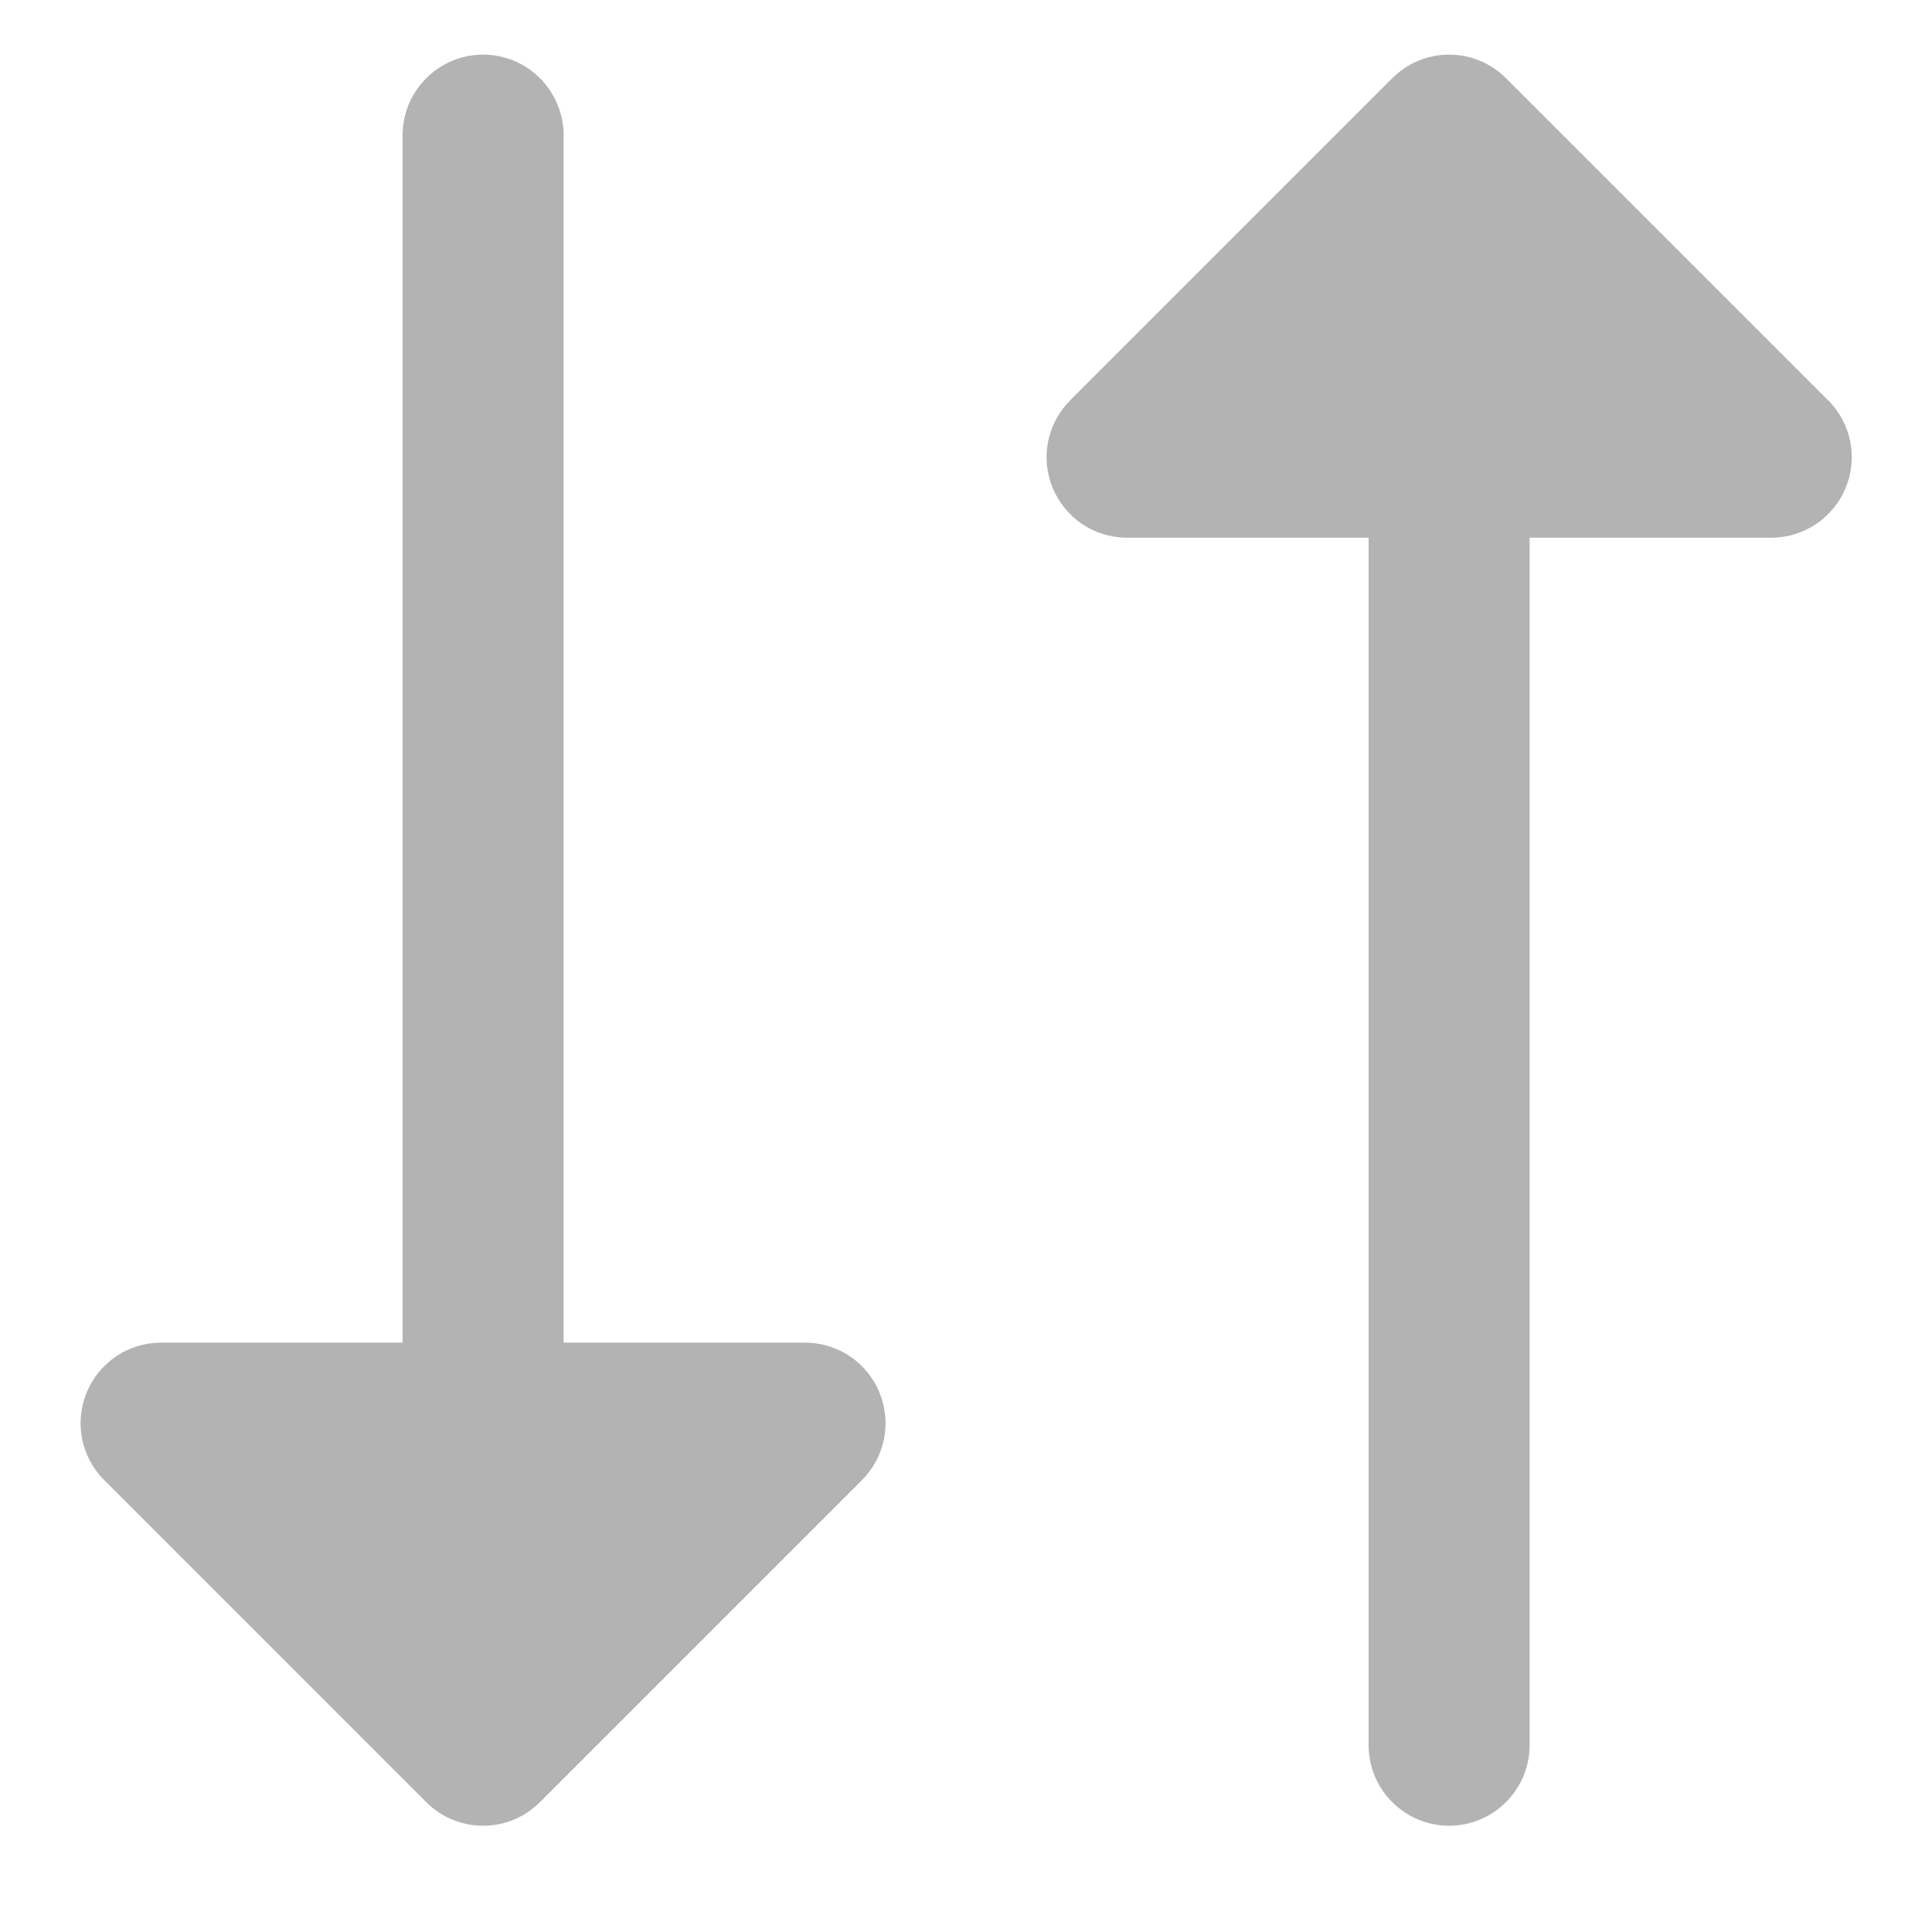
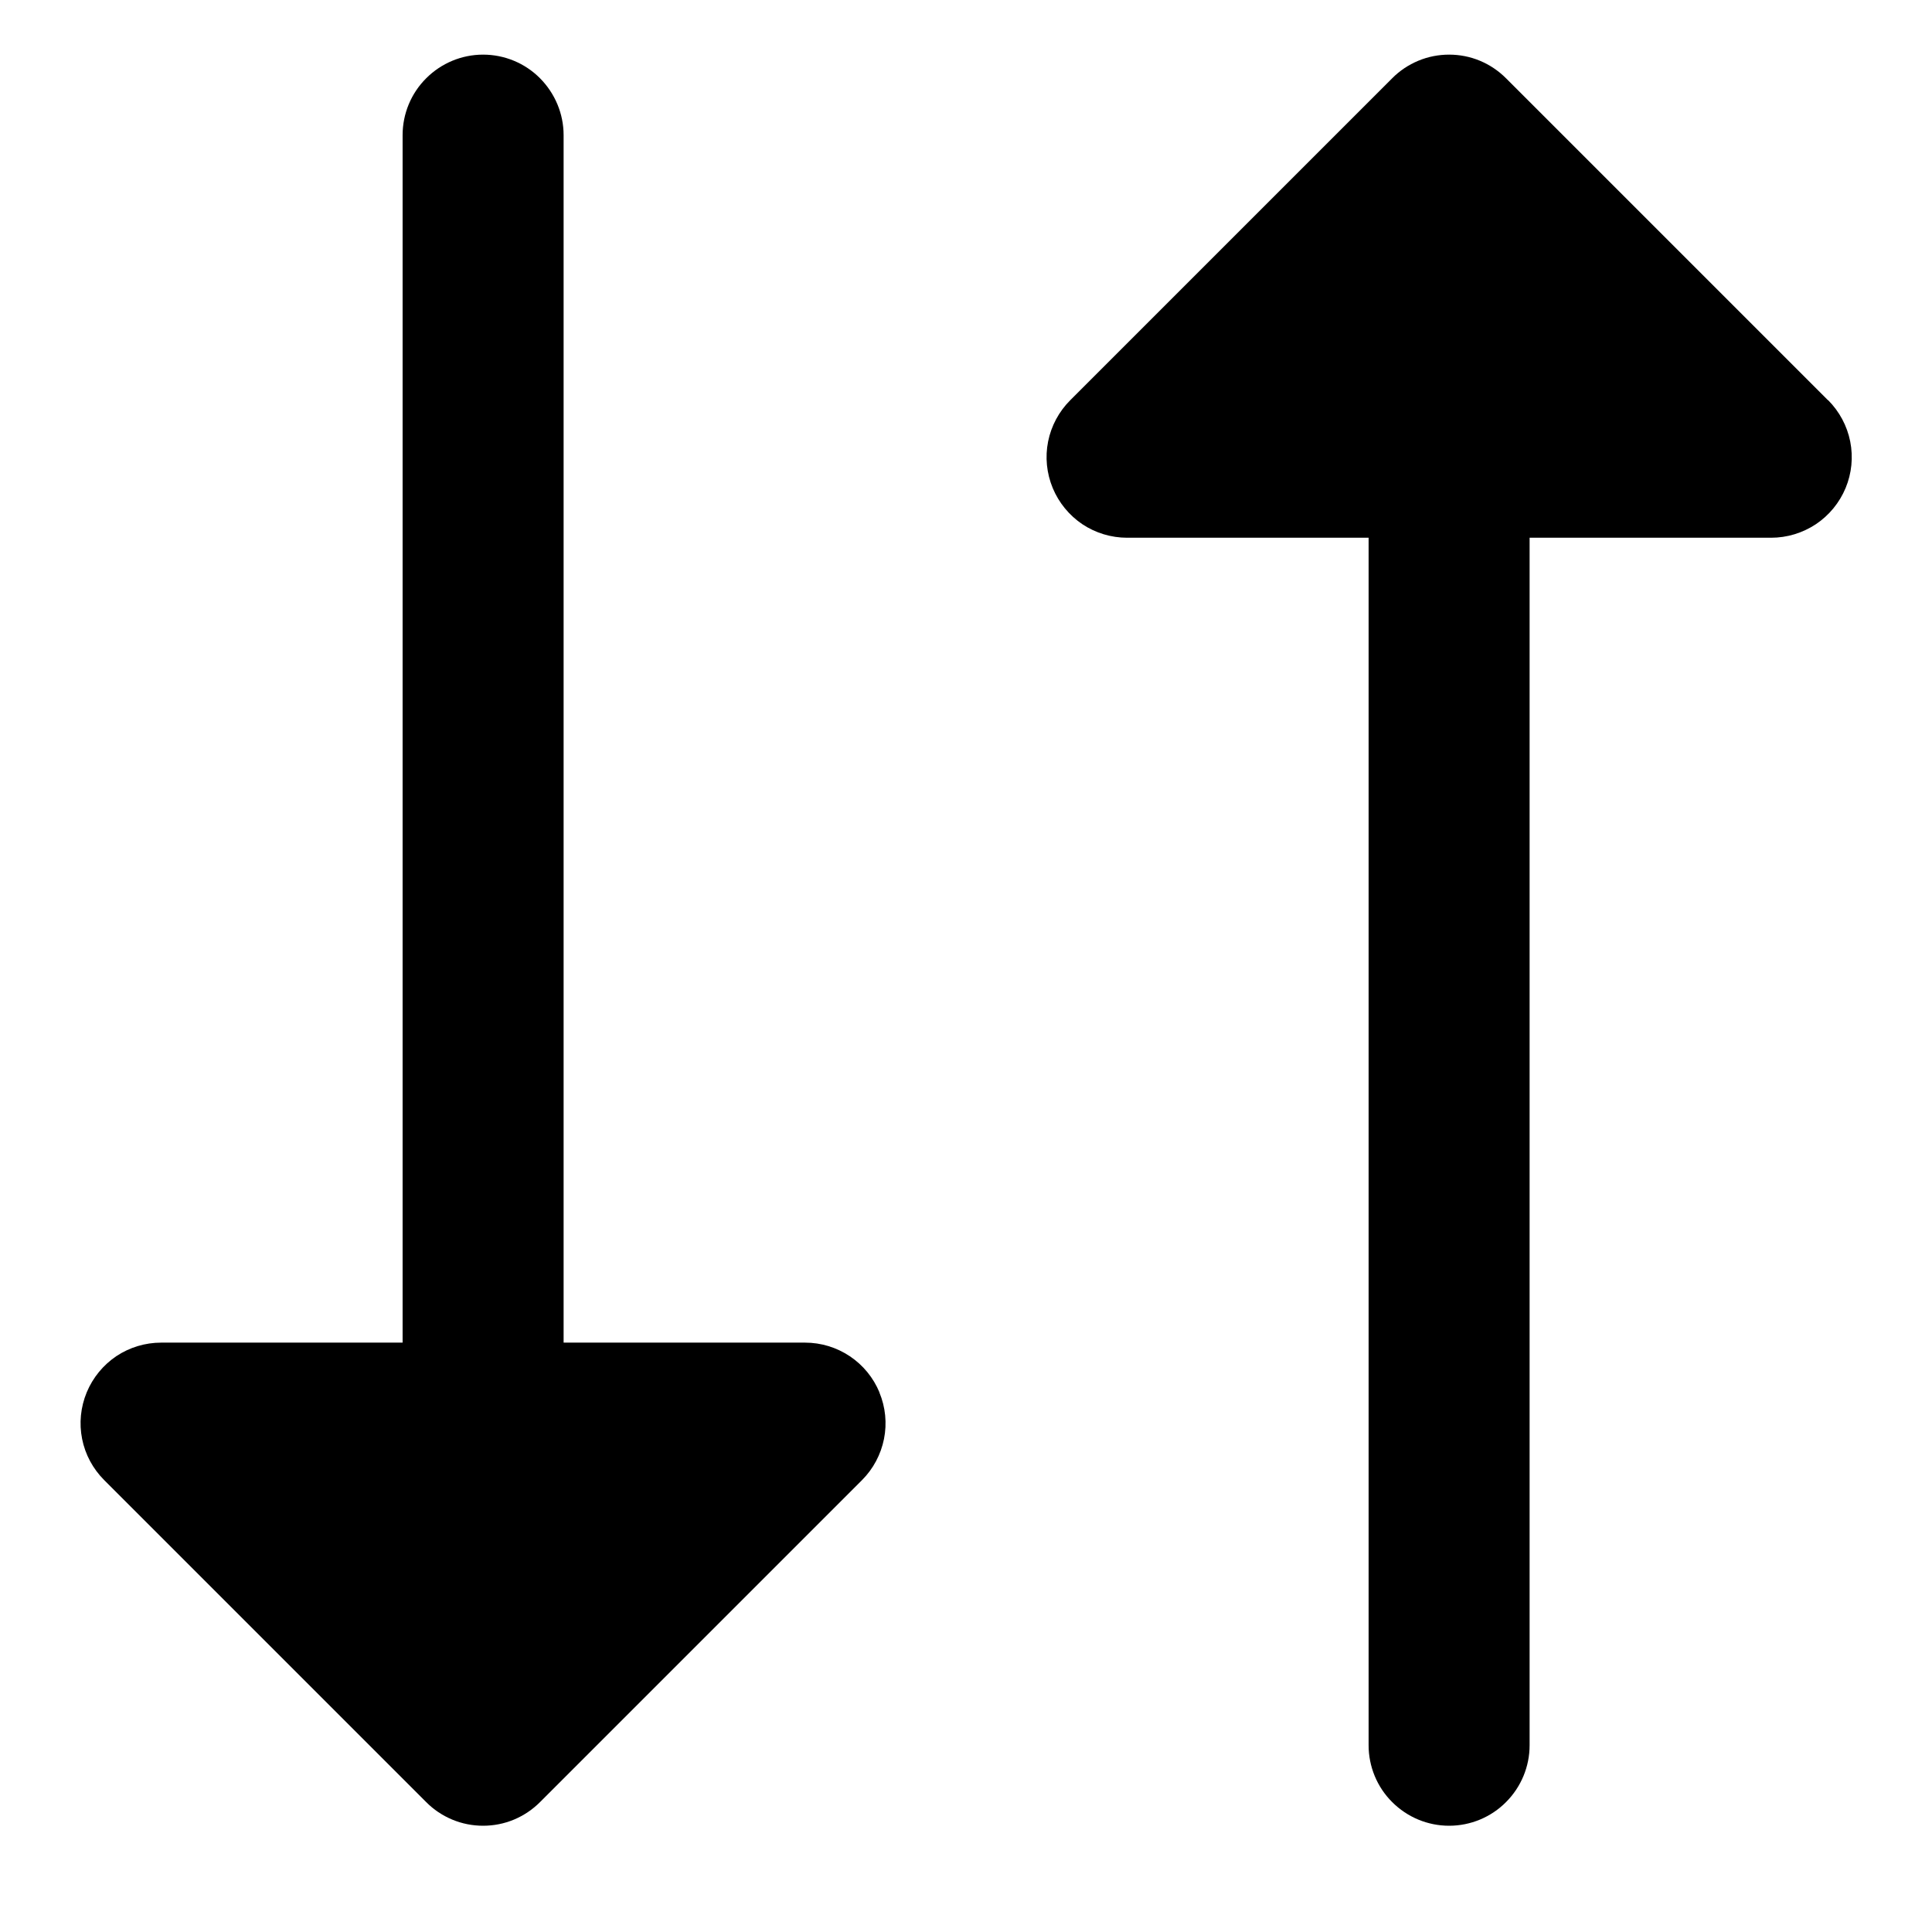
- <svg xmlns="http://www.w3.org/2000/svg" fill="none" height="18" viewBox="0 0 18 18" width="18">
-   <path d="m8.193 12.973c.057.137.072.288.043.433s-.1.279-.205.384l-3 3c-.07.07-.152.125-.243.163-.091.038-.189.057-.287.057s-.196-.019-.287-.057c-.091-.038-.174-.093-.243-.163l-3-3c-.105-.105-.177-.238-.206-.384-.029-.146-.014-.296.043-.434.057-.137.153-.254.276-.337.123-.082.269-.126.417-.126h2.25v-11.25c0-.199.079-.39.22-.53.141-.141.331-.22.53-.22.199 0 .39.079.53.22s.22.331.22.53v11.25h2.25c.148 0 .293.044.417.127s.219.2.276.337zm8.838-9.244-3-3c-.07-.07-.152-.125-.243-.163-.091-.038-.189-.057-.287-.057s-.196.019-.287.057c-.091.038-.174.093-.243.163l-3 3c-.105.105-.177.239-.206.384-.029.146-.014.296.043.434.057.137.153.254.276.337.123.082.269.126.417.126h2.25v11.25c0 .199.079.39.22.53.141.141.331.22.53.22s.39-.079.53-.22c.141-.141.22-.331.22-.53v-11.25h2.25c.148 0.0.293-.044.417-.126.123-.082.22-.2.277-.337.057-.137.072-.288.043-.434-.029-.146-.101-.279-.205-.384z" fill="#b3b3b3" />
+ <svg xmlns="http://www.w3.org/2000/svg" height="18" viewBox="0 0 18 18" width="18">
+   <path d="m8.193 12.973c.057.137.072.288.043.433s-.1.279-.205.384l-3 3c-.07.07-.152.125-.243.163-.091.038-.189.057-.287.057s-.196-.019-.287-.057c-.091-.038-.174-.093-.243-.163l-3-3c-.105-.105-.177-.238-.206-.384-.029-.146-.014-.296.043-.434.057-.137.153-.254.276-.337.123-.082.269-.126.417-.126h2.25v-11.25c0-.199.079-.39.22-.53.141-.141.331-.22.53-.22.199 0 .39.079.53.22s.22.331.22.53v11.25h2.25c.148 0 .293.044.417.127s.219.2.276.337zm8.838-9.244-3-3c-.07-.07-.152-.125-.243-.163-.091-.038-.189-.057-.287-.057s-.196.019-.287.057c-.091.038-.174.093-.243.163l-3 3c-.105.105-.177.239-.206.384-.029.146-.014.296.043.434.057.137.153.254.276.337.123.082.269.126.417.126h2.25v11.25c0 .199.079.39.22.53.141.141.331.22.53.22s.39-.079.53-.22c.141-.141.22-.331.22-.53v-11.25h2.25c.148 0.0.293-.044.417-.126.123-.082.22-.2.277-.337.057-.137.072-.288.043-.434-.029-.146-.101-.279-.205-.384z" />
</svg>
